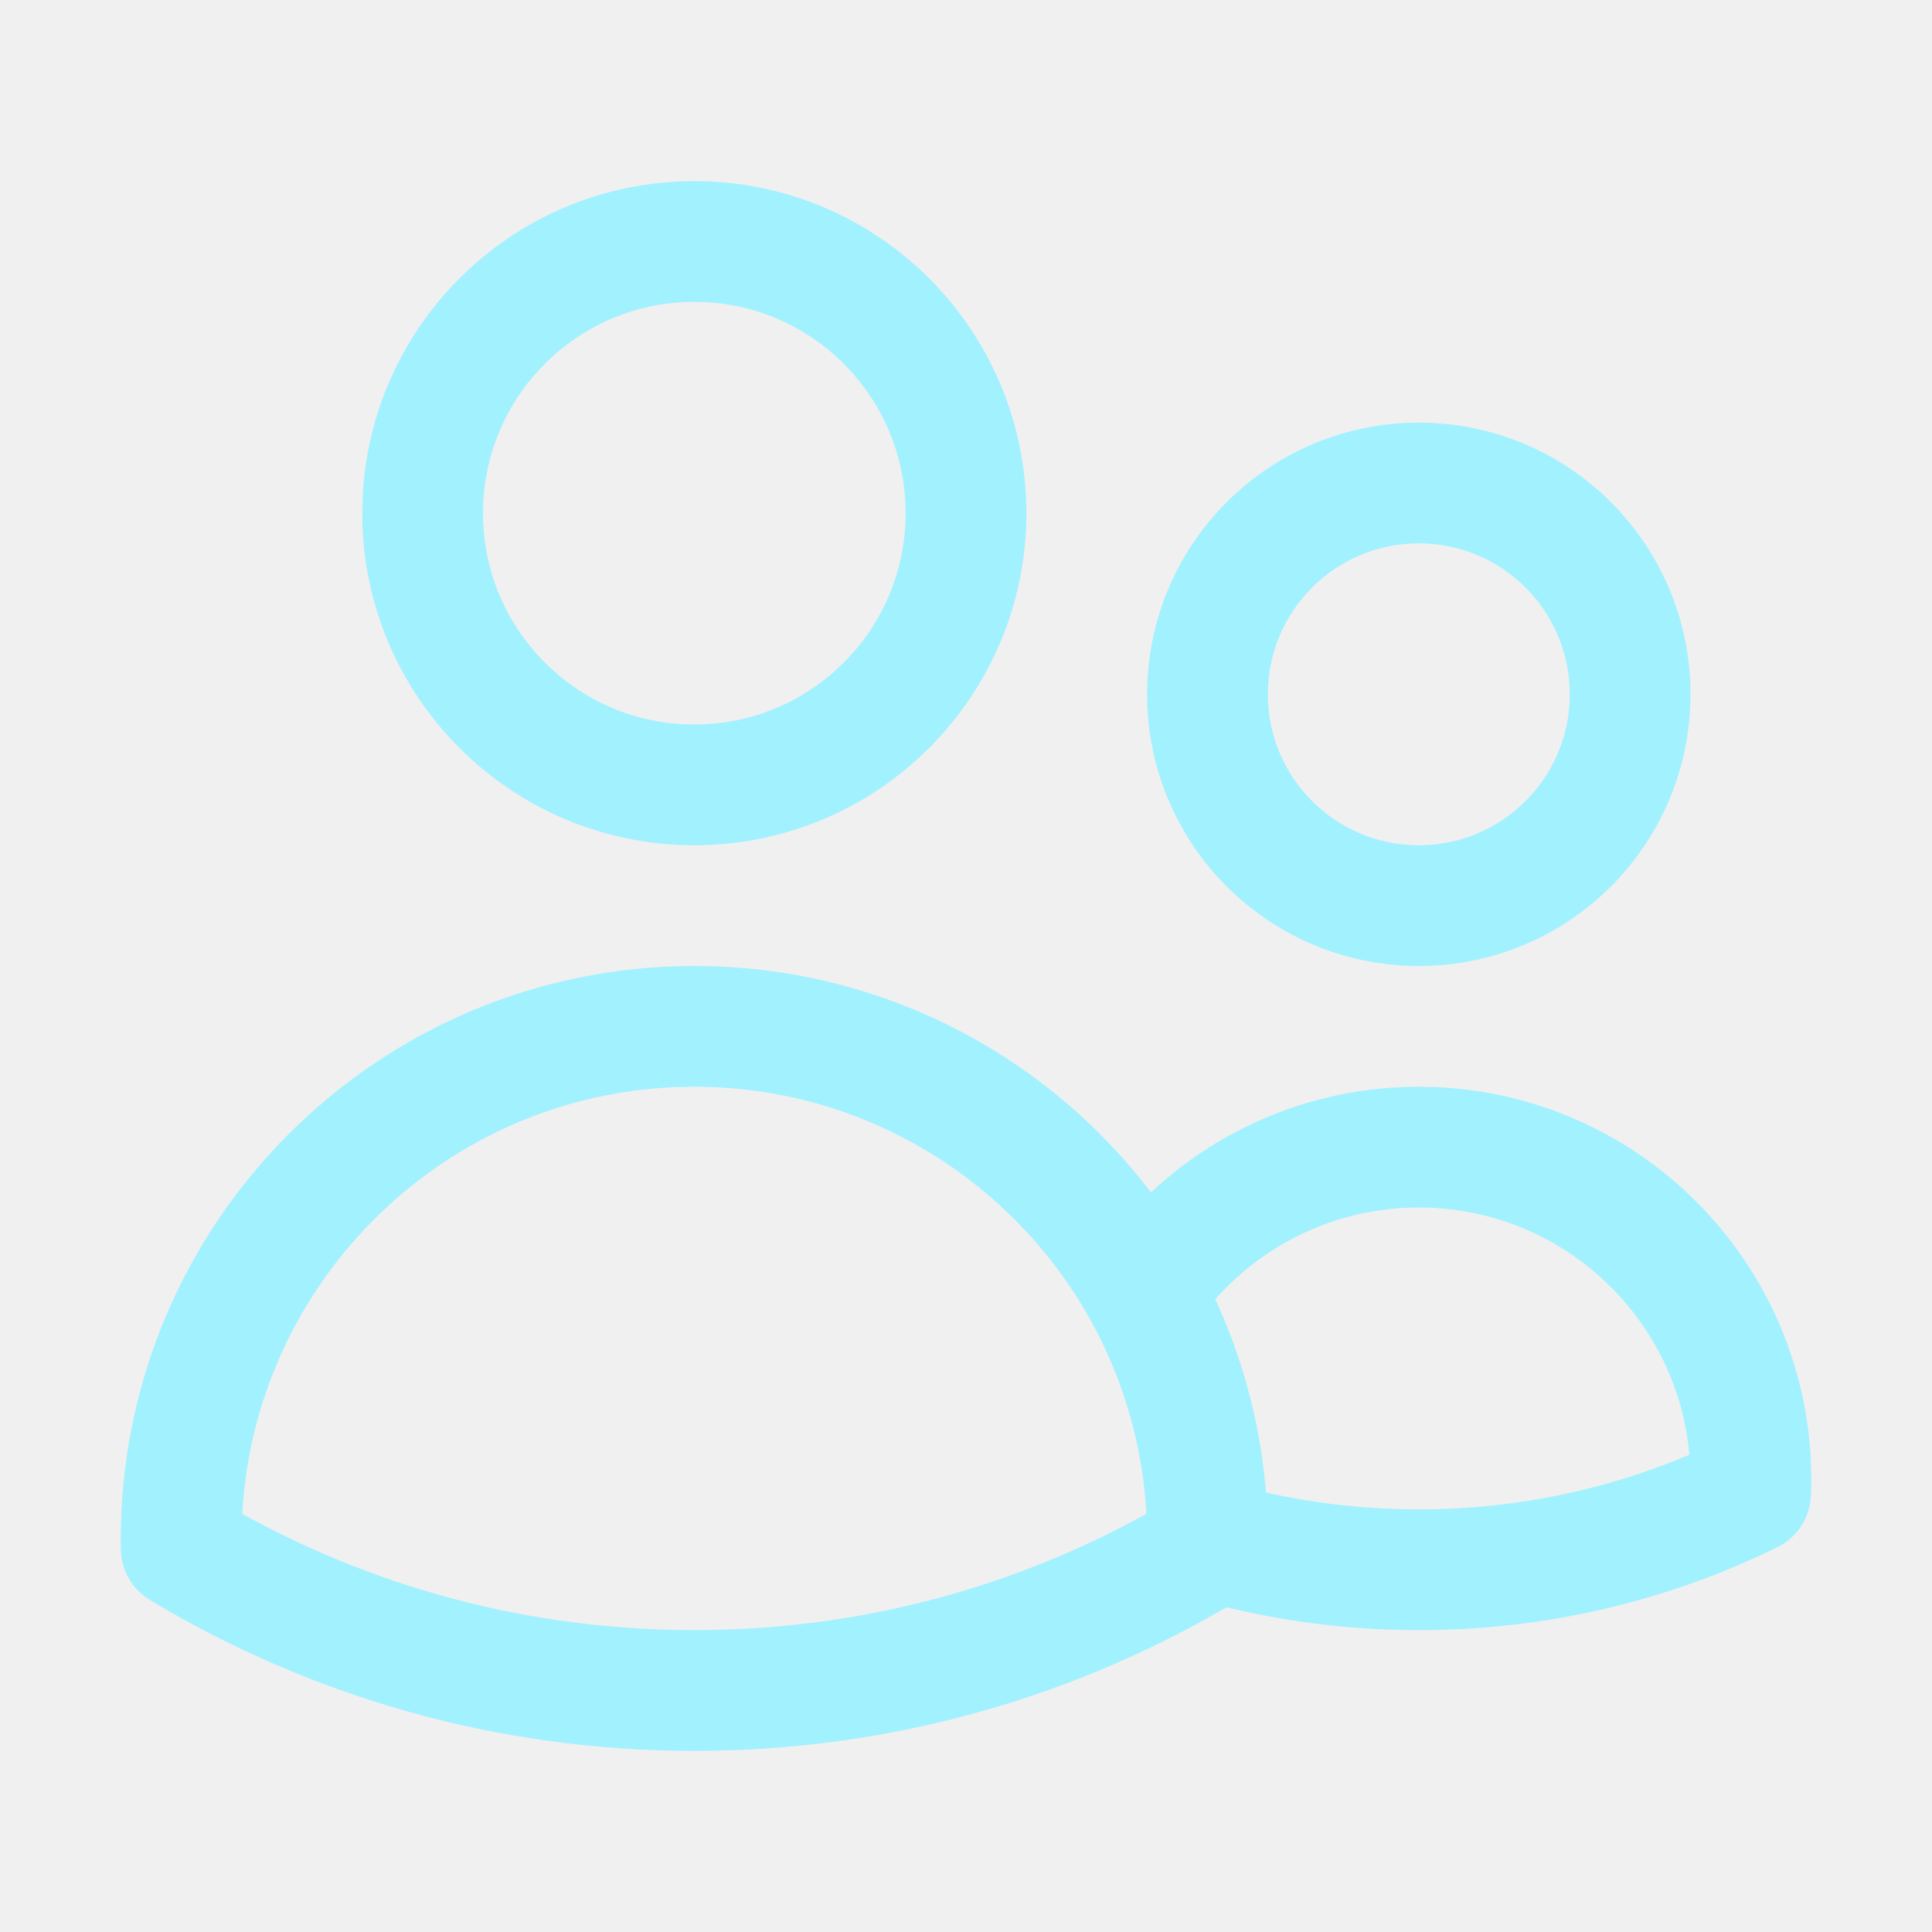
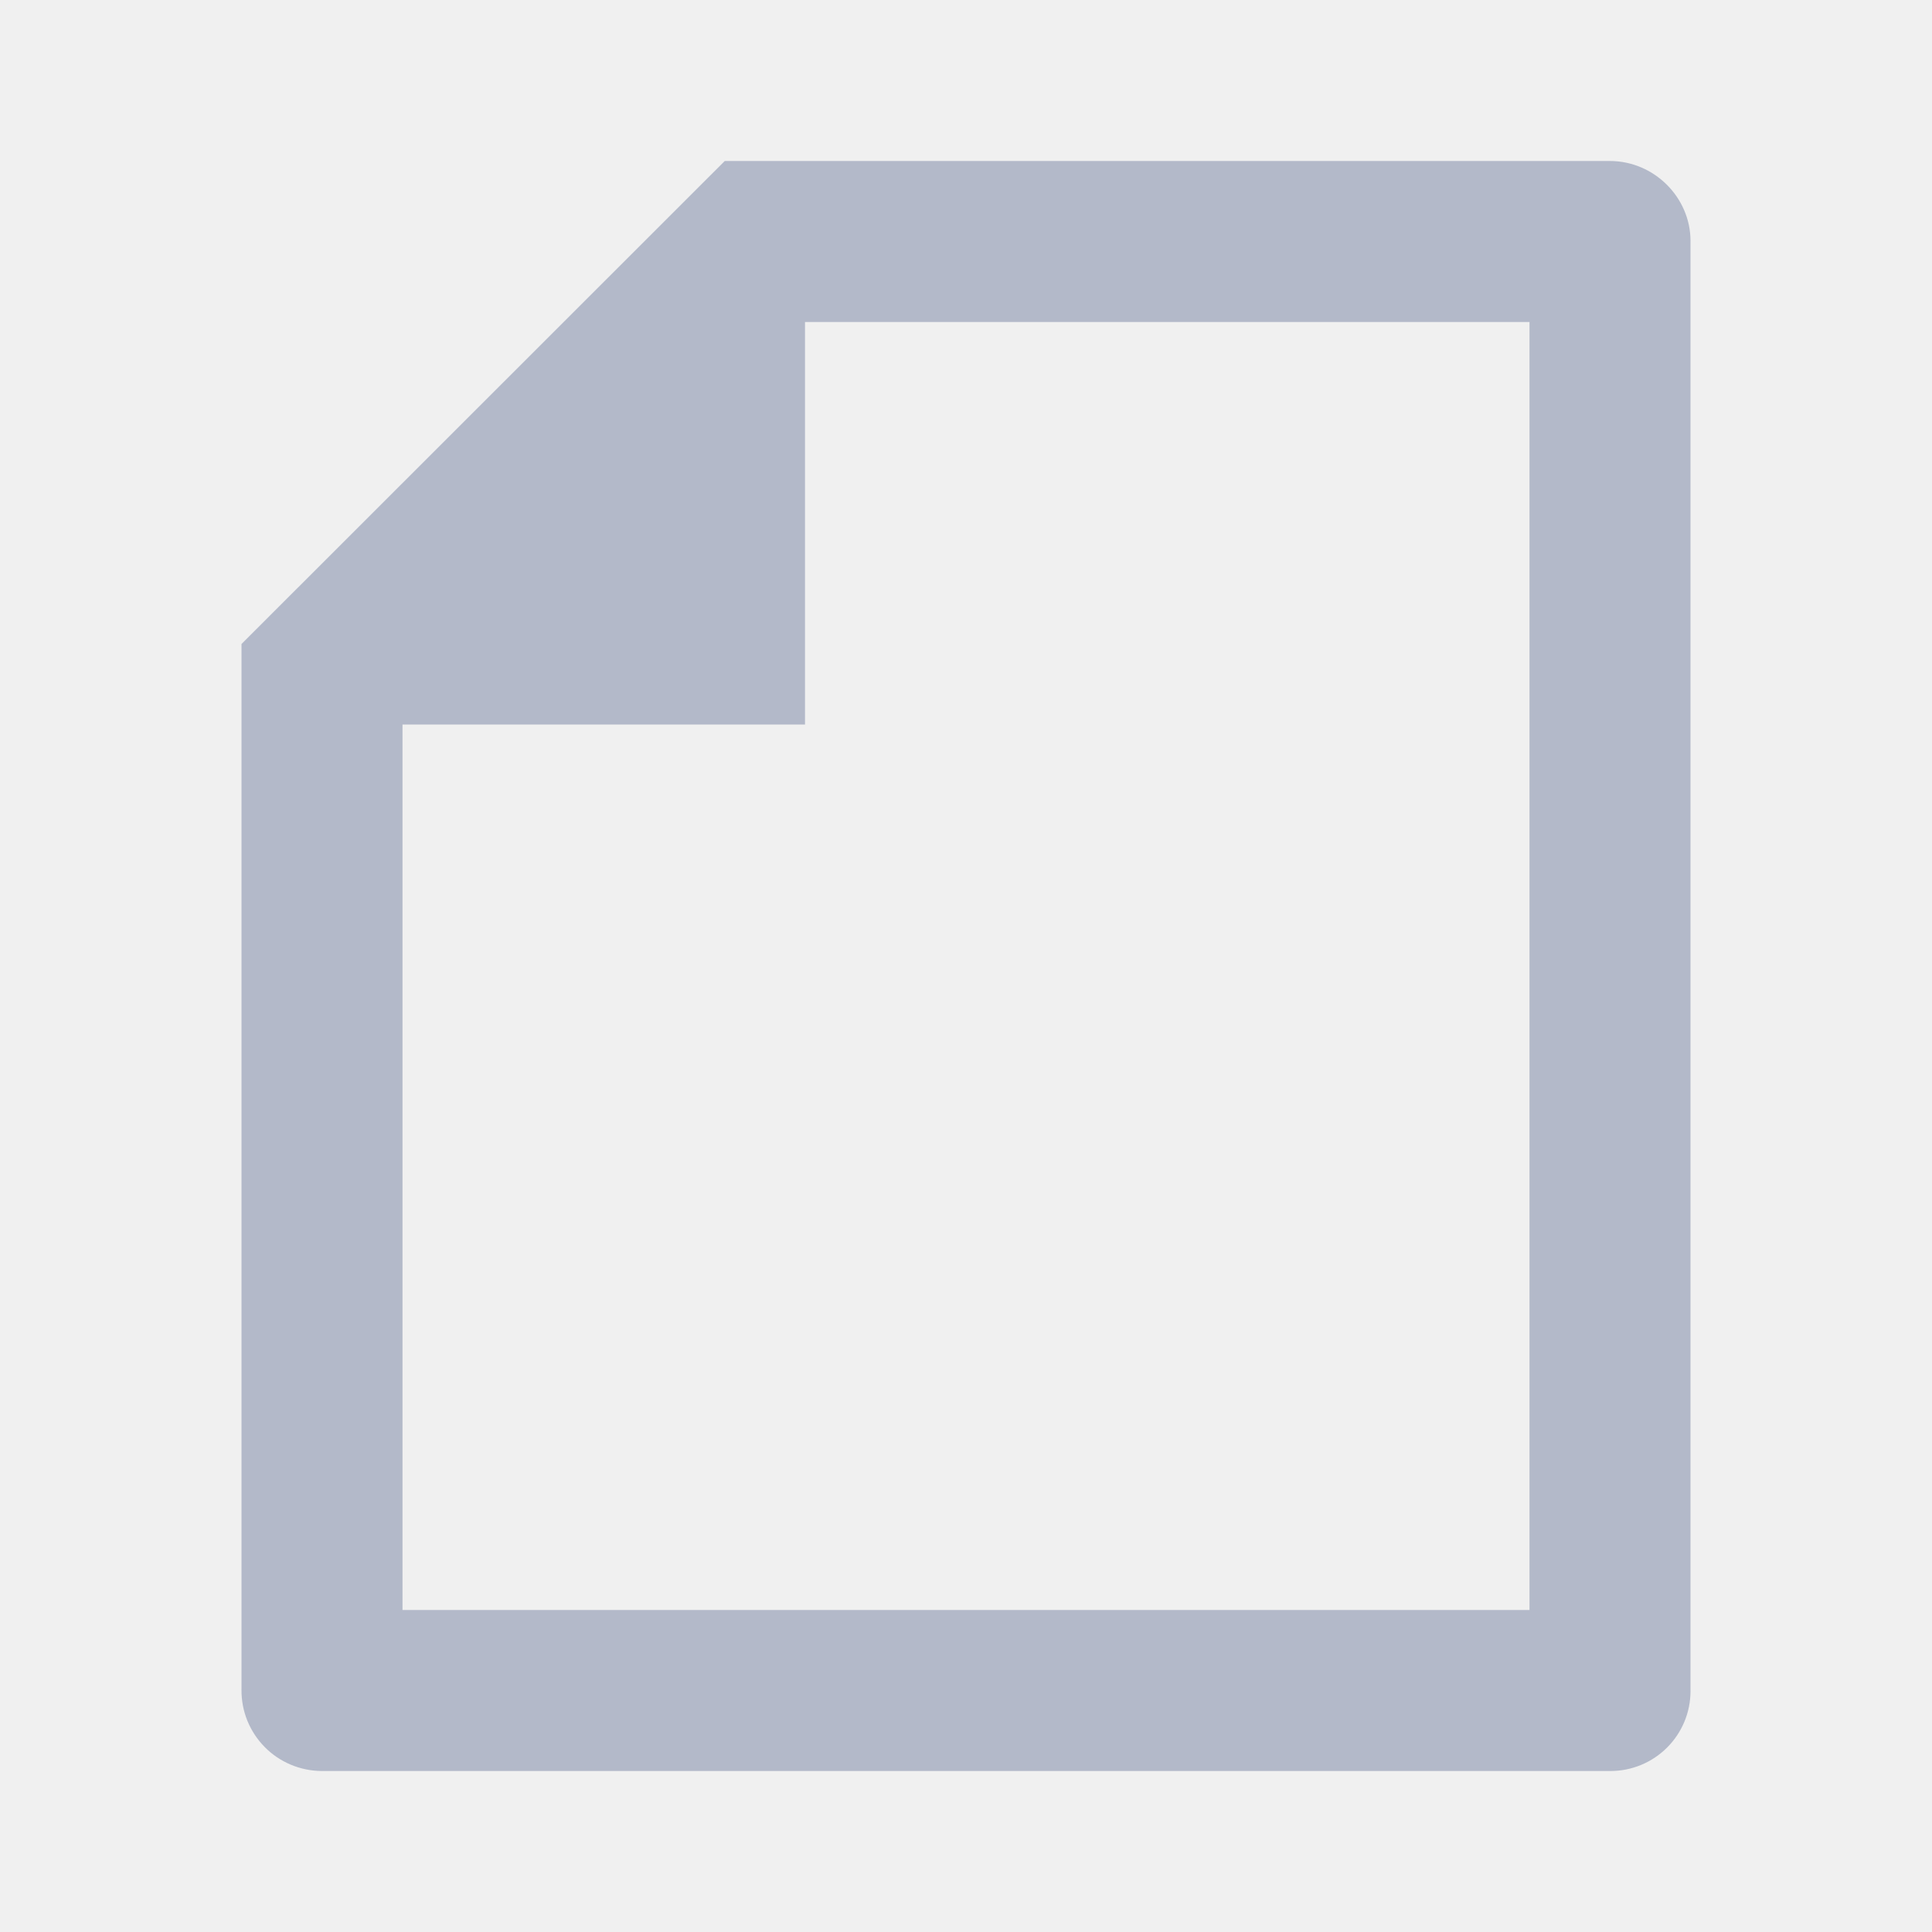
<svg xmlns="http://www.w3.org/2000/svg" width="24" height="24" viewBox="0 0 24 24" fill="none">
-   <path d="M15 19.128C15.833 19.37 16.714 19.5 17.625 19.5C19.104 19.5 20.503 19.158 21.746 18.548C21.749 18.491 21.75 18.433 21.75 18.375C21.75 16.097 19.903 14.25 17.625 14.25C16.207 14.25 14.956 14.966 14.214 16.055M15 19.128V19.125C15 18.012 14.715 16.966 14.214 16.055M15 19.128C15 19.163 15 19.199 14.999 19.234C13.137 20.355 10.957 21 8.625 21C6.294 21 4.113 20.355 2.251 19.234C2.25 19.198 2.25 19.162 2.25 19.125C2.25 15.604 5.104 12.75 8.625 12.75C11.033 12.75 13.129 14.085 14.214 16.055M12 6.375C12 8.239 10.489 9.75 8.625 9.75C6.761 9.75 5.25 8.239 5.25 6.375C5.25 4.511 6.761 3 8.625 3C10.489 3 12 4.511 12 6.375ZM20.25 8.625C20.25 10.075 19.075 11.25 17.625 11.25C16.175 11.25 15 10.075 15 8.625C15 7.175 16.175 6 17.625 6C19.075 6 20.25 7.175 20.25 8.625Z" stroke="#A2F1FF" stroke-width="1.5" stroke-linecap="round" stroke-linejoin="round" />
+   <g clip-path="url(#clip0_566_4115)">
+     <path d="M3 8L9.003 2H19.998C20.55 2 21 2.455 21 2.992V21.008C21 21.271 20.895 21.523 20.709 21.709C20.523 21.895 20.27 22 20.007 22H3.993C3.862 21.999 3.732 21.972 3.611 21.921C3.49 21.87 3.38 21.796 3.288 21.702C3.196 21.609 3.123 21.498 3.073 21.376C3.024 21.255 2.999 21.124 3 20.993V8ZM10 4V9H5V20H19V4H10Z" fill="#B3B9C9" />
+   </g>
+   <defs>
+     <clipPath id="clip0_566_4115">
+       <rect width="24" height="24" fill="white" />
+     </clipPath>
+   </defs>
</svg>
